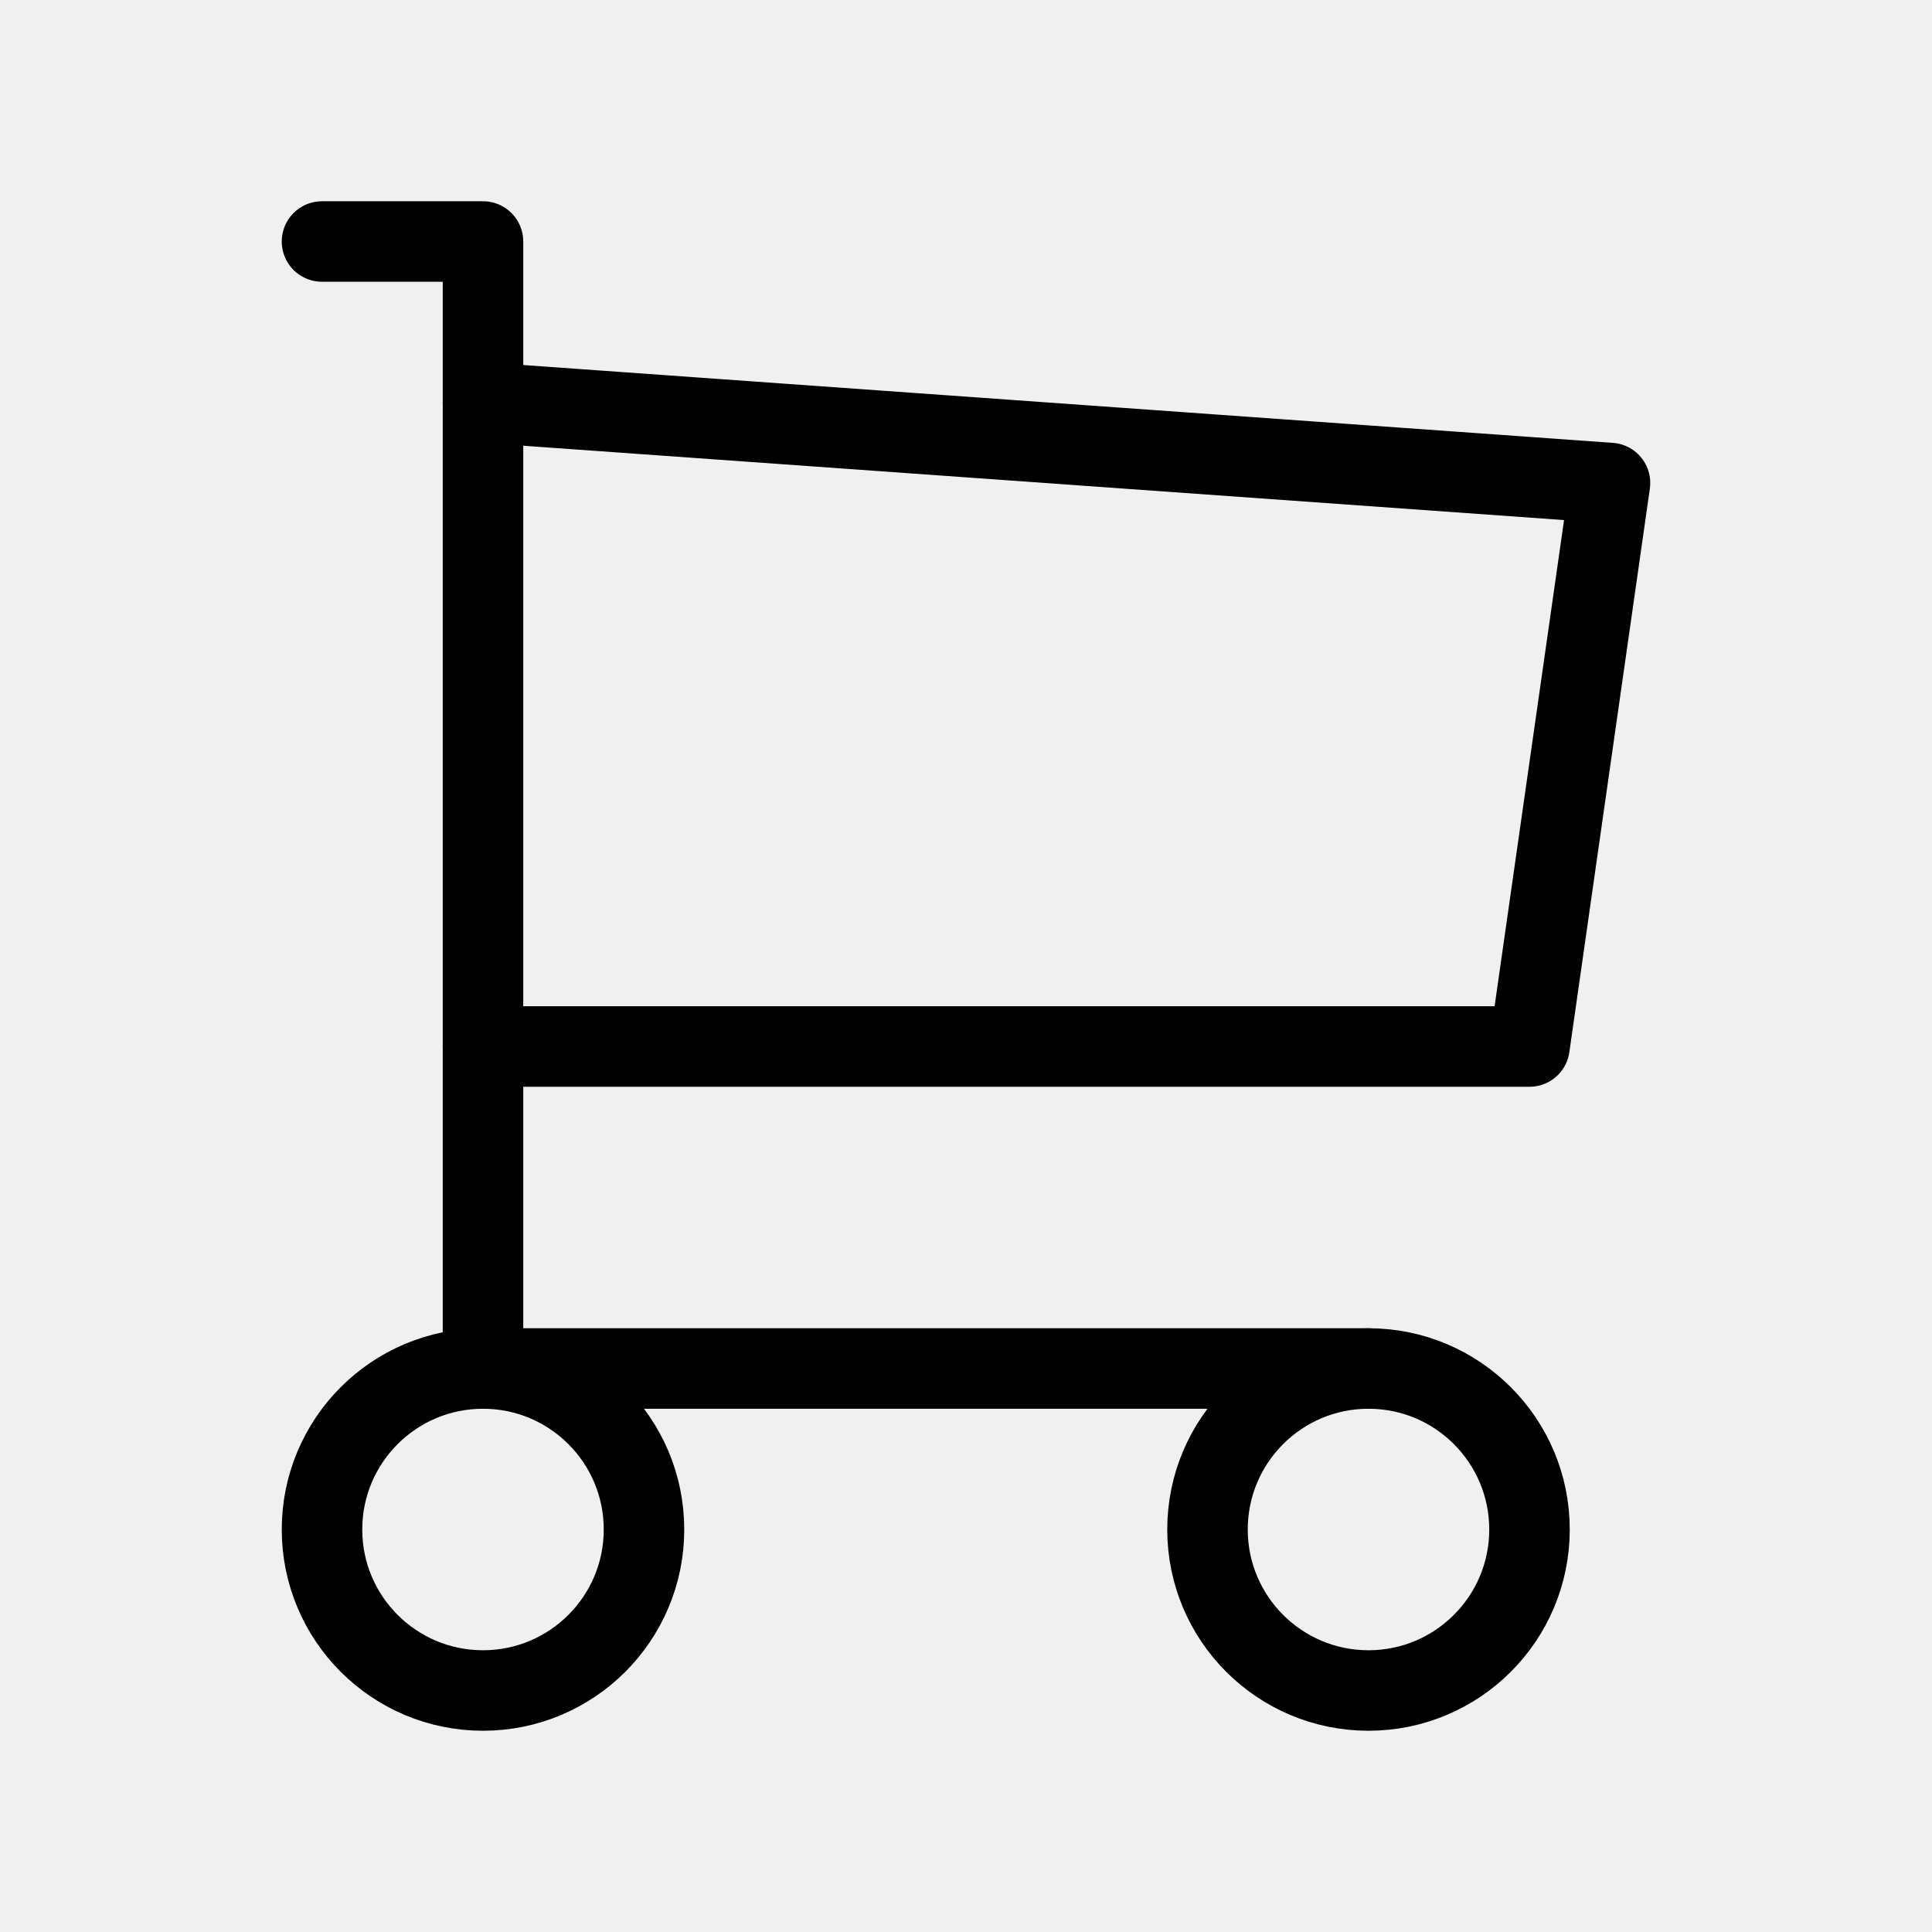
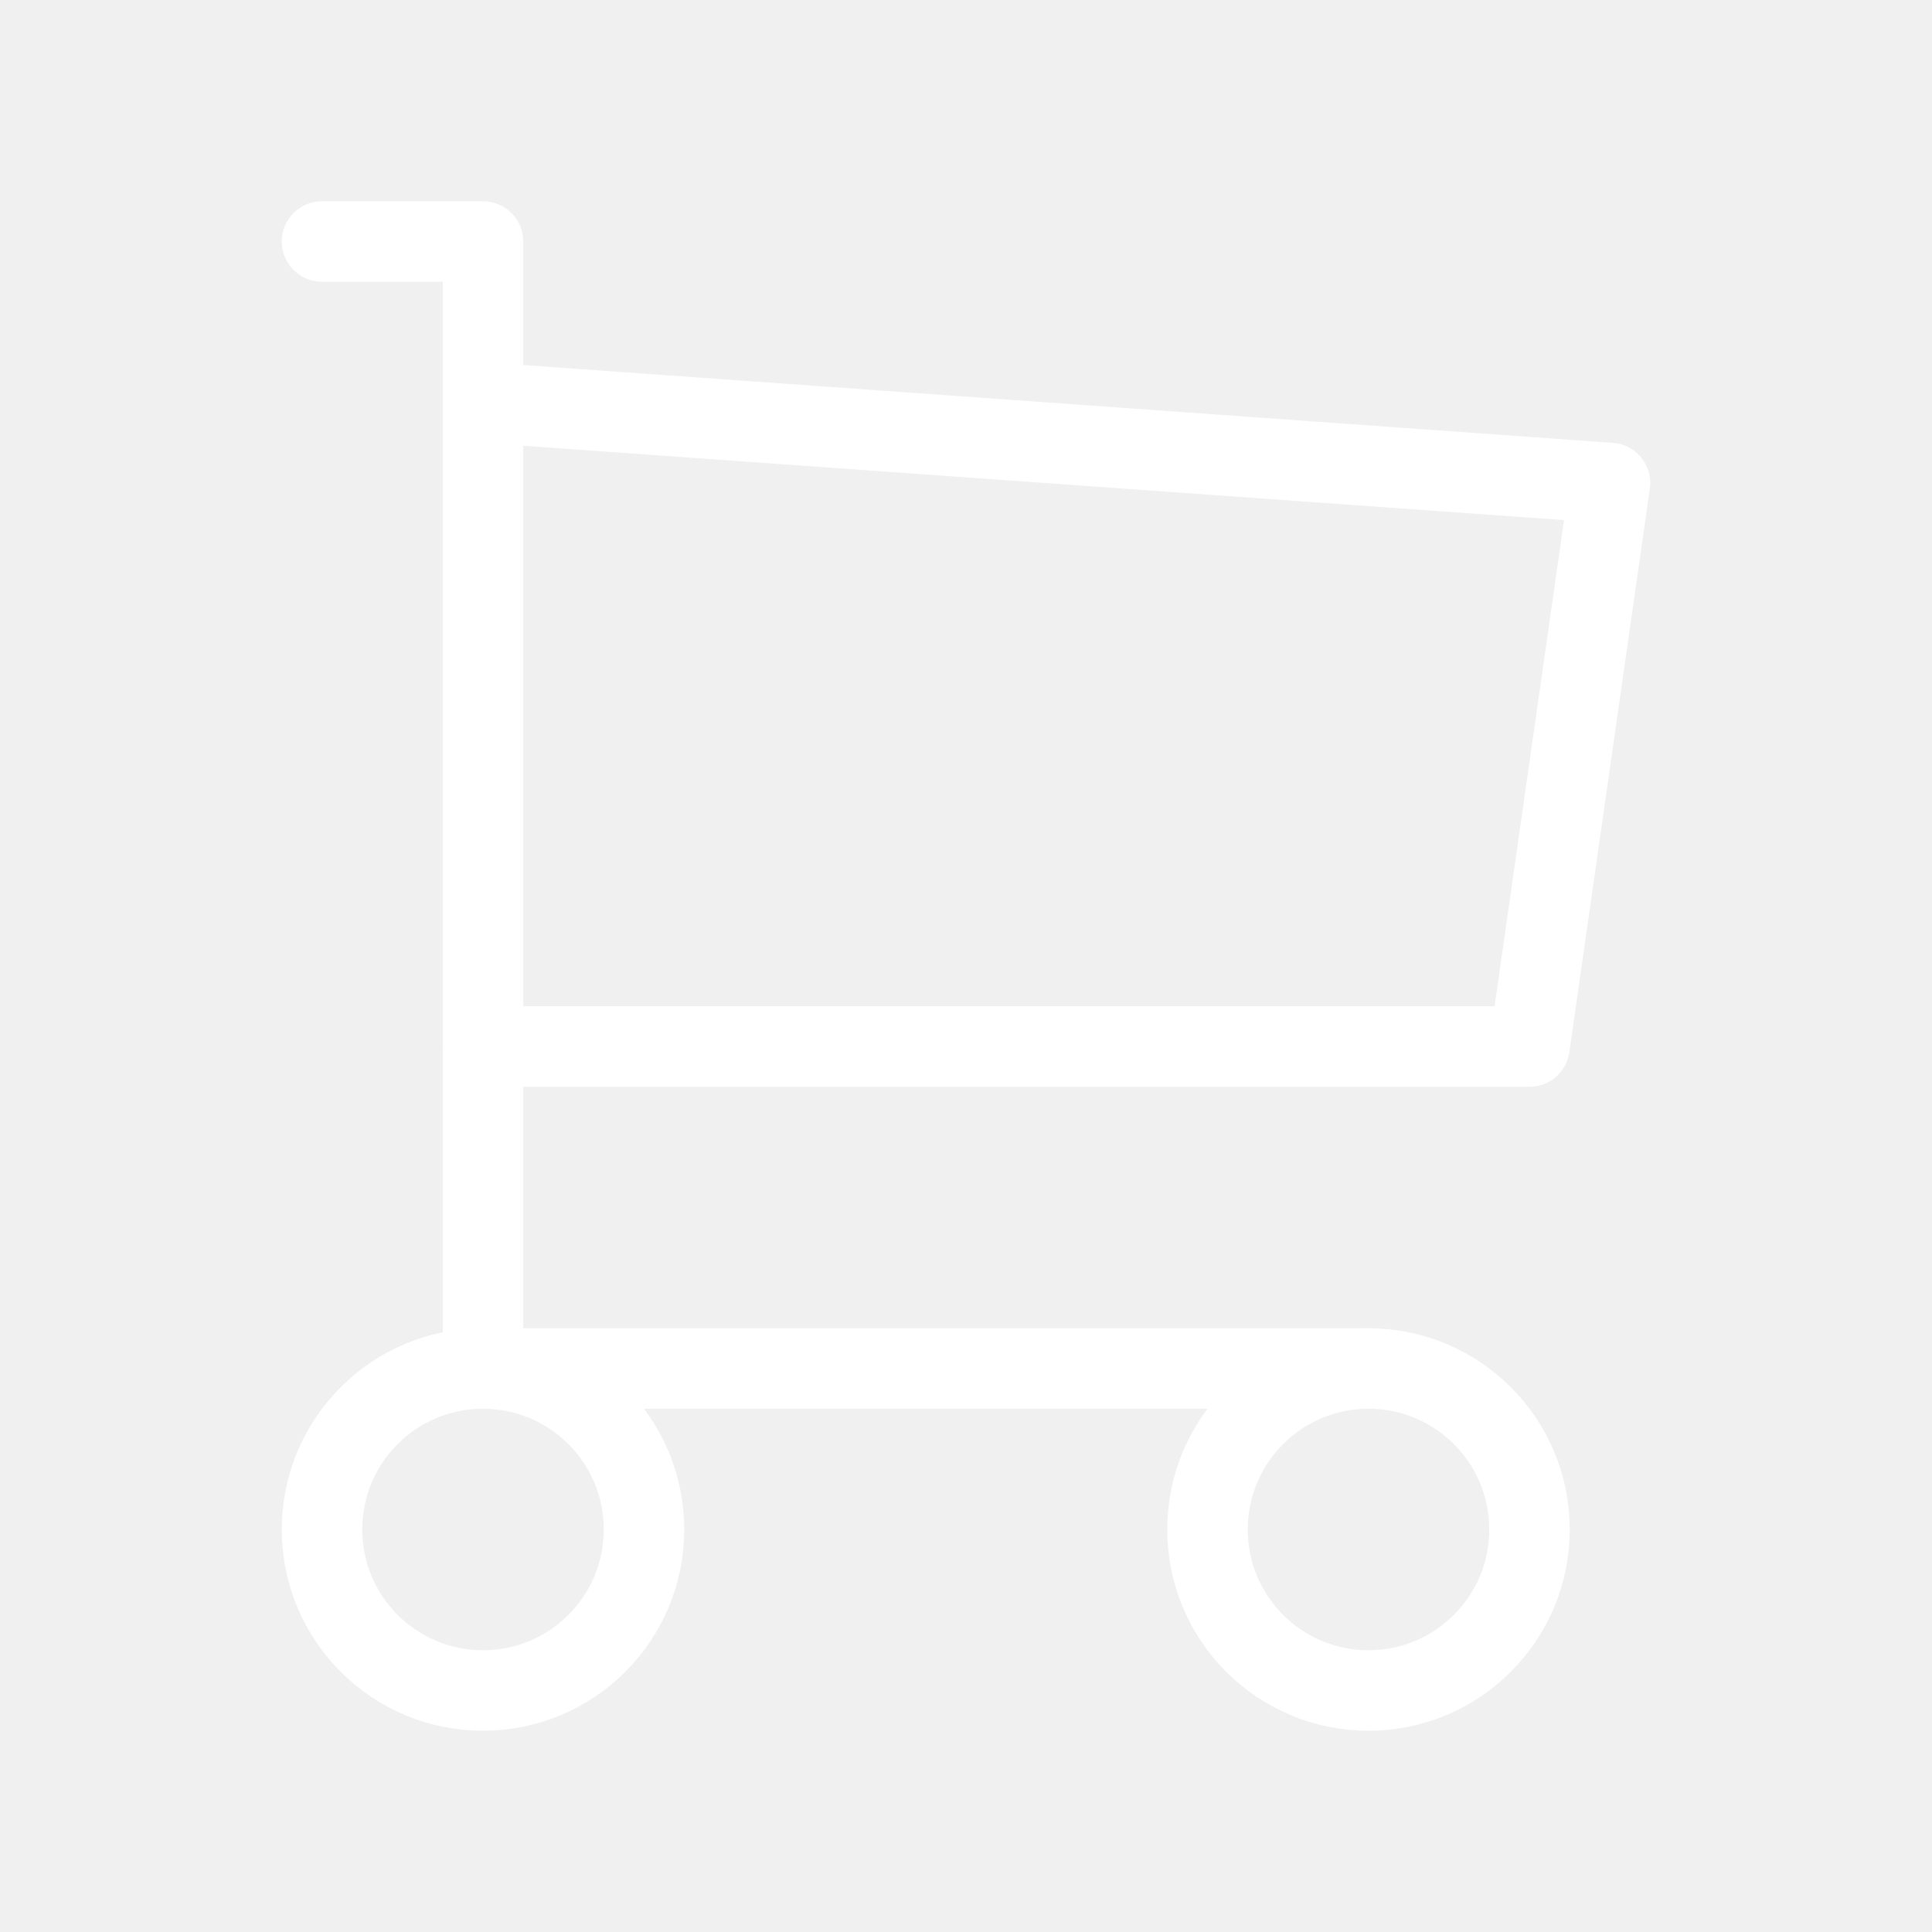
- <svg xmlns="http://www.w3.org/2000/svg" width="32" height="32" viewBox="0 0 24 24" fill="none" stroke="#000000" stroke-width="1" stroke-linecap="round" stroke-linejoin="round">
+ <svg xmlns="http://www.w3.org/2000/svg" width="32" height="32" viewBox="0 0 24 24" fill="none" stroke="#FFFFFF" stroke-width="1" stroke-linecap="round" stroke-linejoin="round">
  <path d="M6 19m-2 0a2 2 0 1 0 4 0a2 2 0 1 0 -4 0" />
  <path d="M17 19m-2 0a2 2 0 1 0 4 0a2 2 0 1 0 -4 0" />
  <path d="M17 17h-11v-14h-2" />
  <path d="M6 5l14 1l-1 7h-13" />
</svg>
